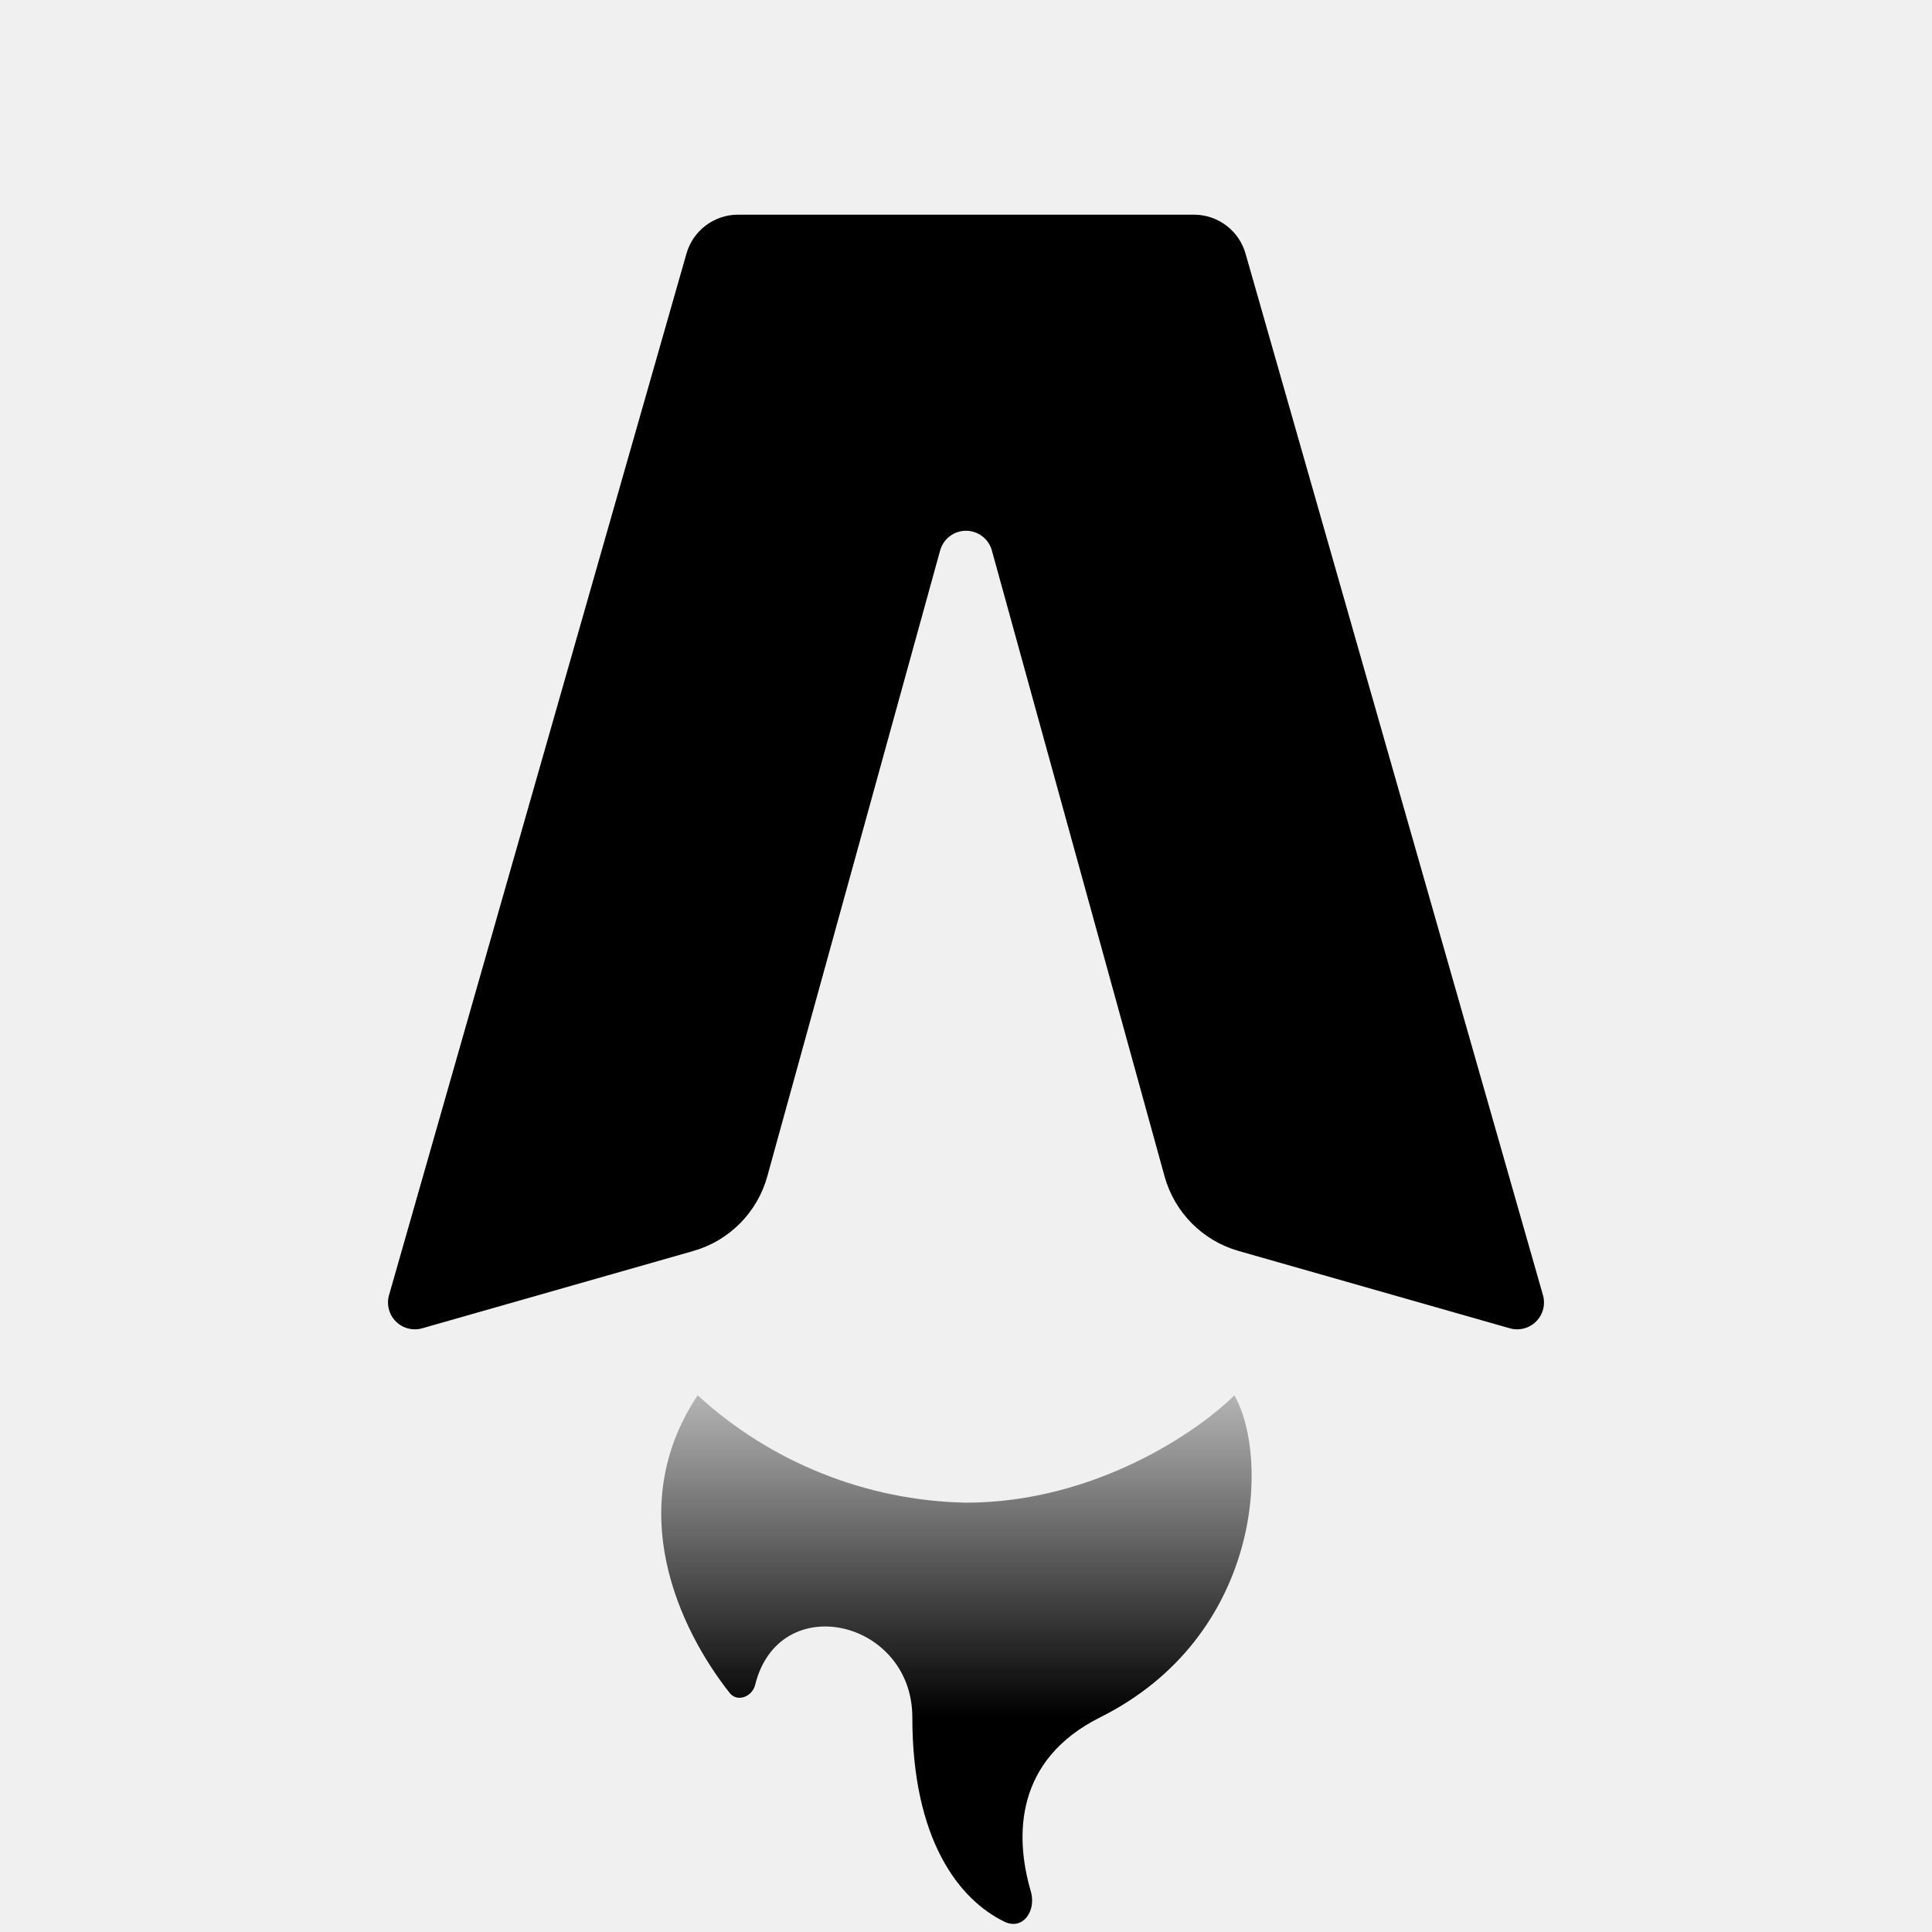
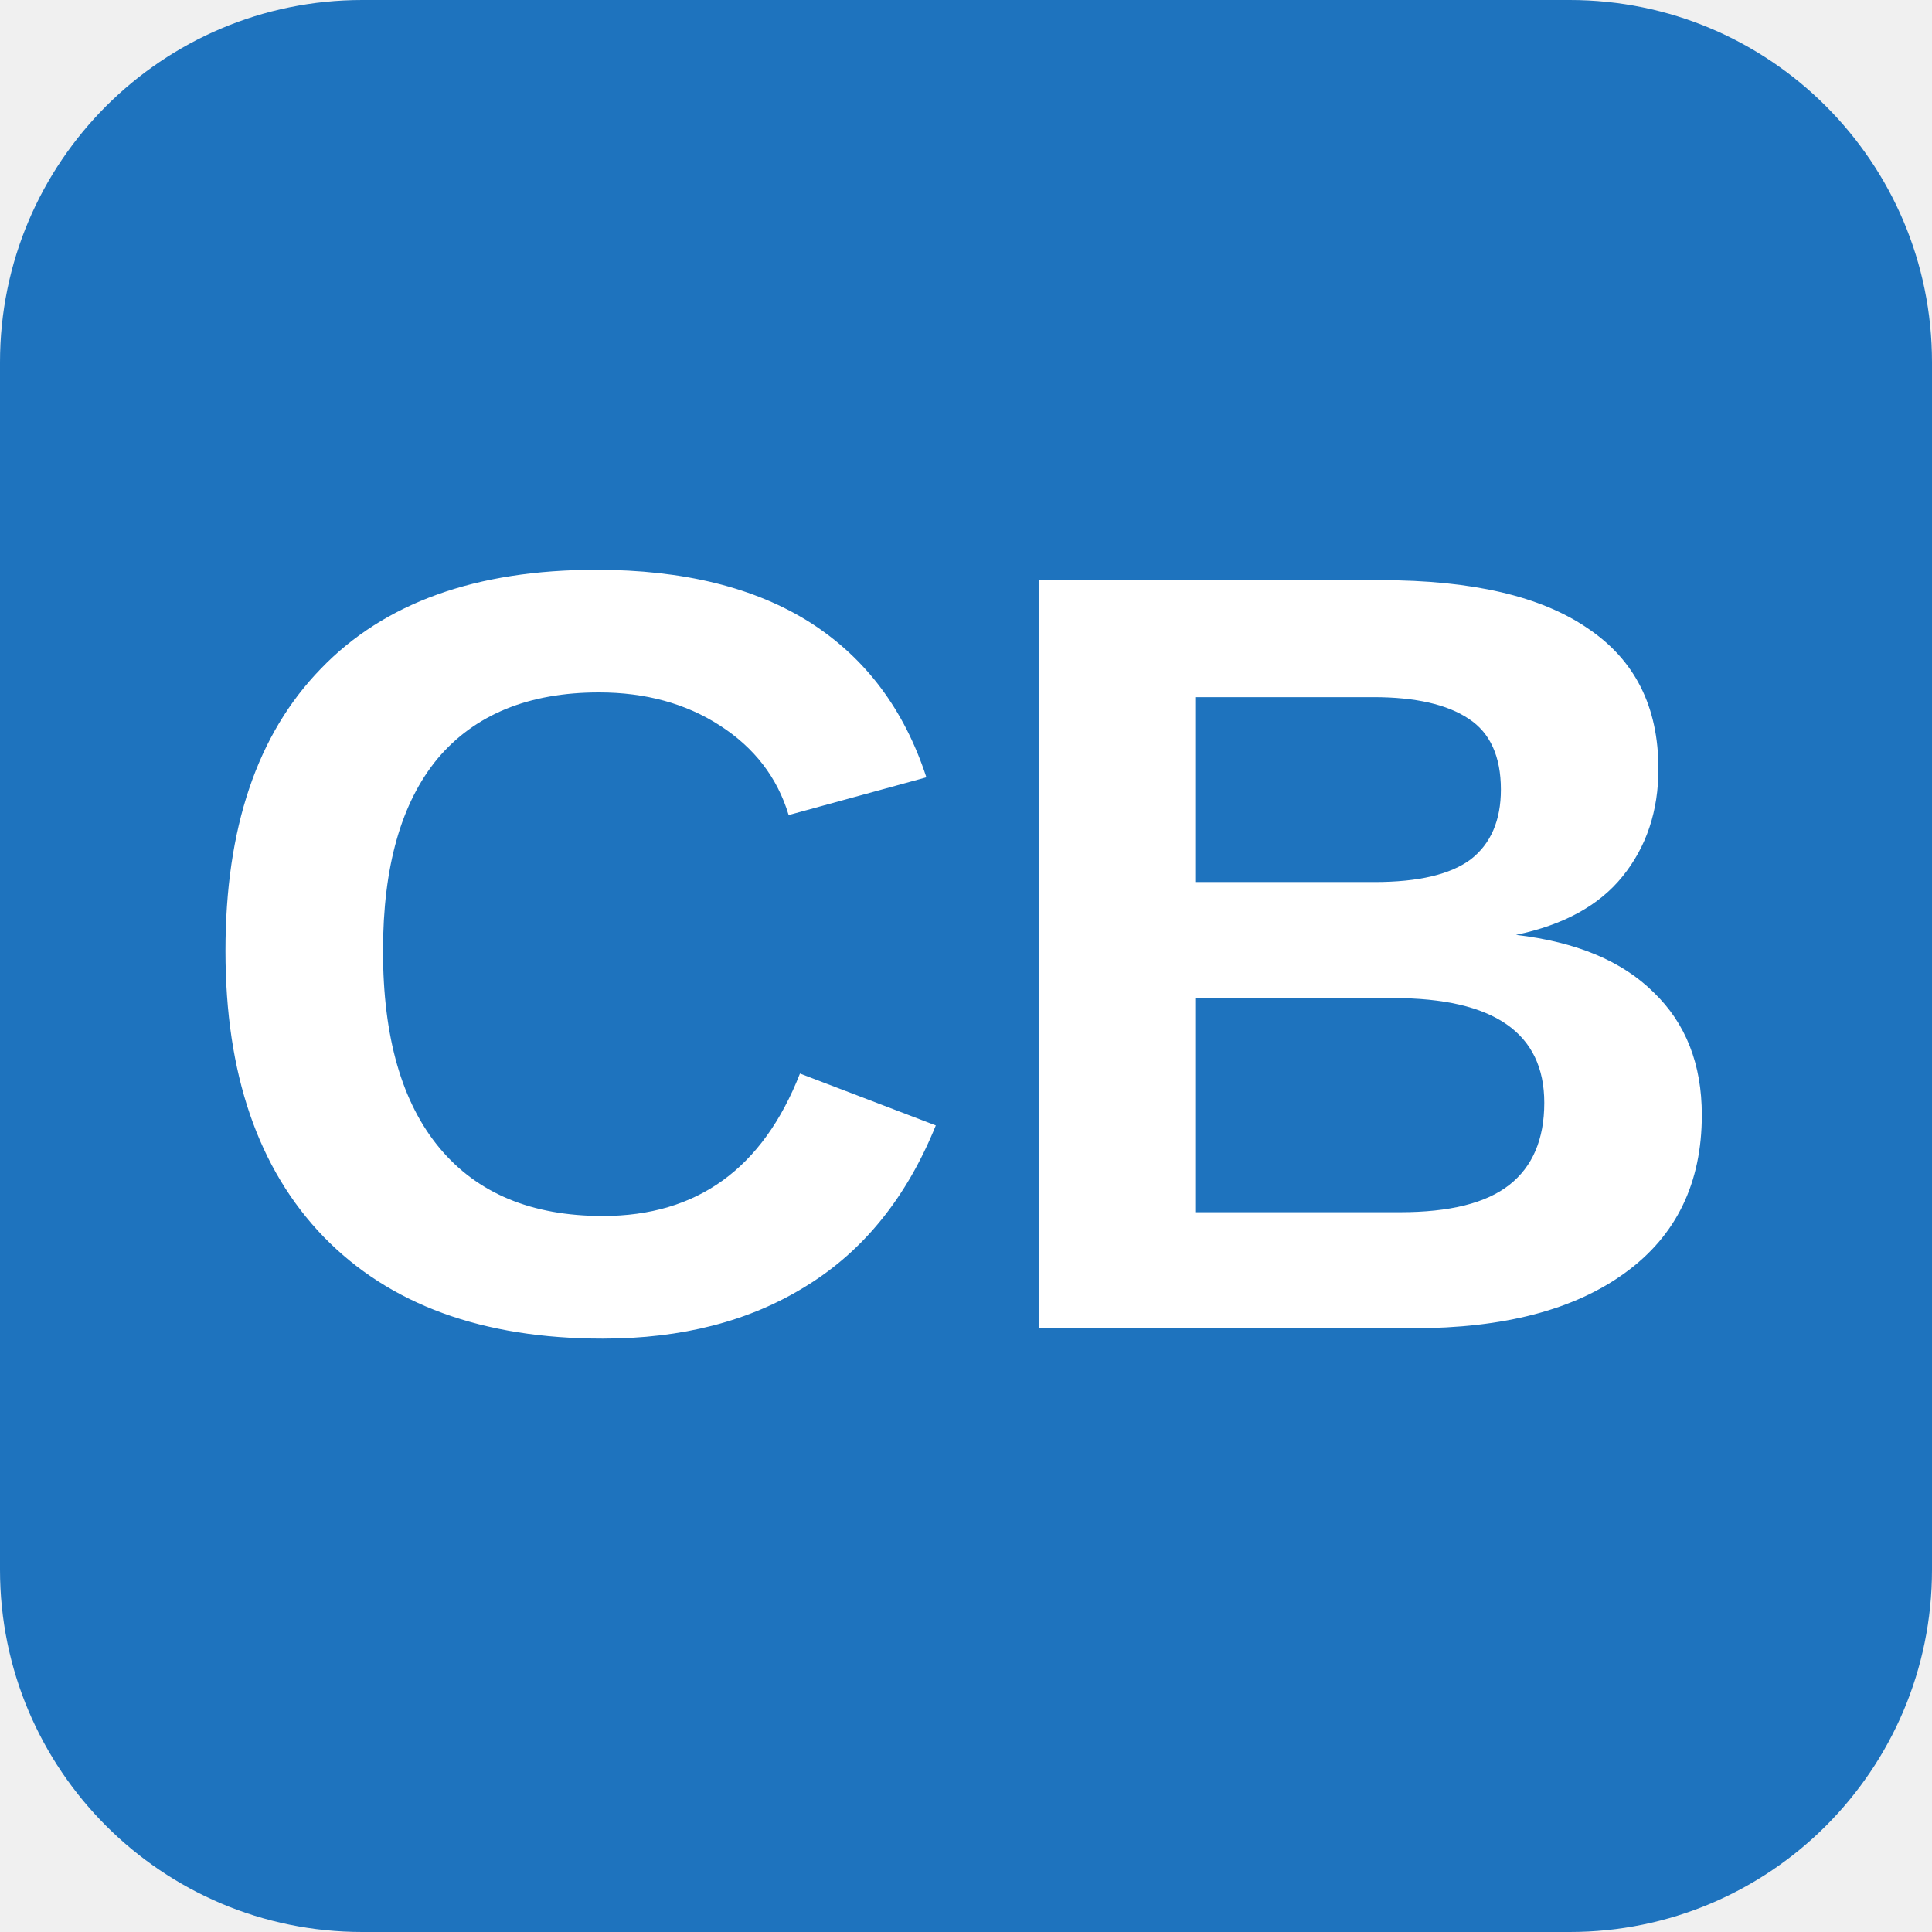
- <svg xmlns="http://www.w3.org/2000/svg" fill="none" viewBox="0 0 36 36">
-   <path fill="#000" d="M22.25 4h-8.5a1 1 0 0 0-.96.73l-5.54 19.4a.5.5 0 0 0 .62.62l5.05-1.44a2 2 0 0 0 1.38-1.4l3.22-11.66a.5.5 0 0 1 .96 0l3.22 11.67a2 2 0 0 0 1.38 1.39l5.05 1.44a.5.5 0 0 0 .62-.62l-5.54-19.4a1 1 0 0 0-.96-.73Z" />
-   <path fill="url(#gradient)" d="M18 28a7.63 7.63 0 0 1-5-2c-1.4 2.1-.35 4.35.6 5.55.14.17.41.07.47-.15.44-1.8 2.93-1.22 2.93.6 0 2.28.87 3.4 1.72 3.81.34.16.59-.2.49-.56-.31-1.05-.29-2.46 1.29-3.25 3-1.5 3.17-4.83 2.5-6-.67.67-2.6 2-5 2Z" />
-   <defs>
-     <linearGradient id="gradient" x1="16" x2="16" y1="32" y2="24" gradientUnits="userSpaceOnUse">
-       <stop stop-color="#000" />
-       <stop offset="1" stop-color="#000" stop-opacity="0" />
-     </linearGradient>
-   </defs>
-   <style>
-     @media (prefers-color-scheme:dark){:root{filter:invert(100%)}}
-   </style>
+ <svg xmlns="http://www.w3.org/2000/svg" viewBox="0 0 32 32" fill="none">
+   <rect width="32" height="32" rx="6" fill="#1e73be" />
+   <text x="16" y="22" font-family="Arial, sans-serif" font-size="18" font-weight="bold" fill="white" text-anchor="middle">
+     CB
+   </text>
</svg>
